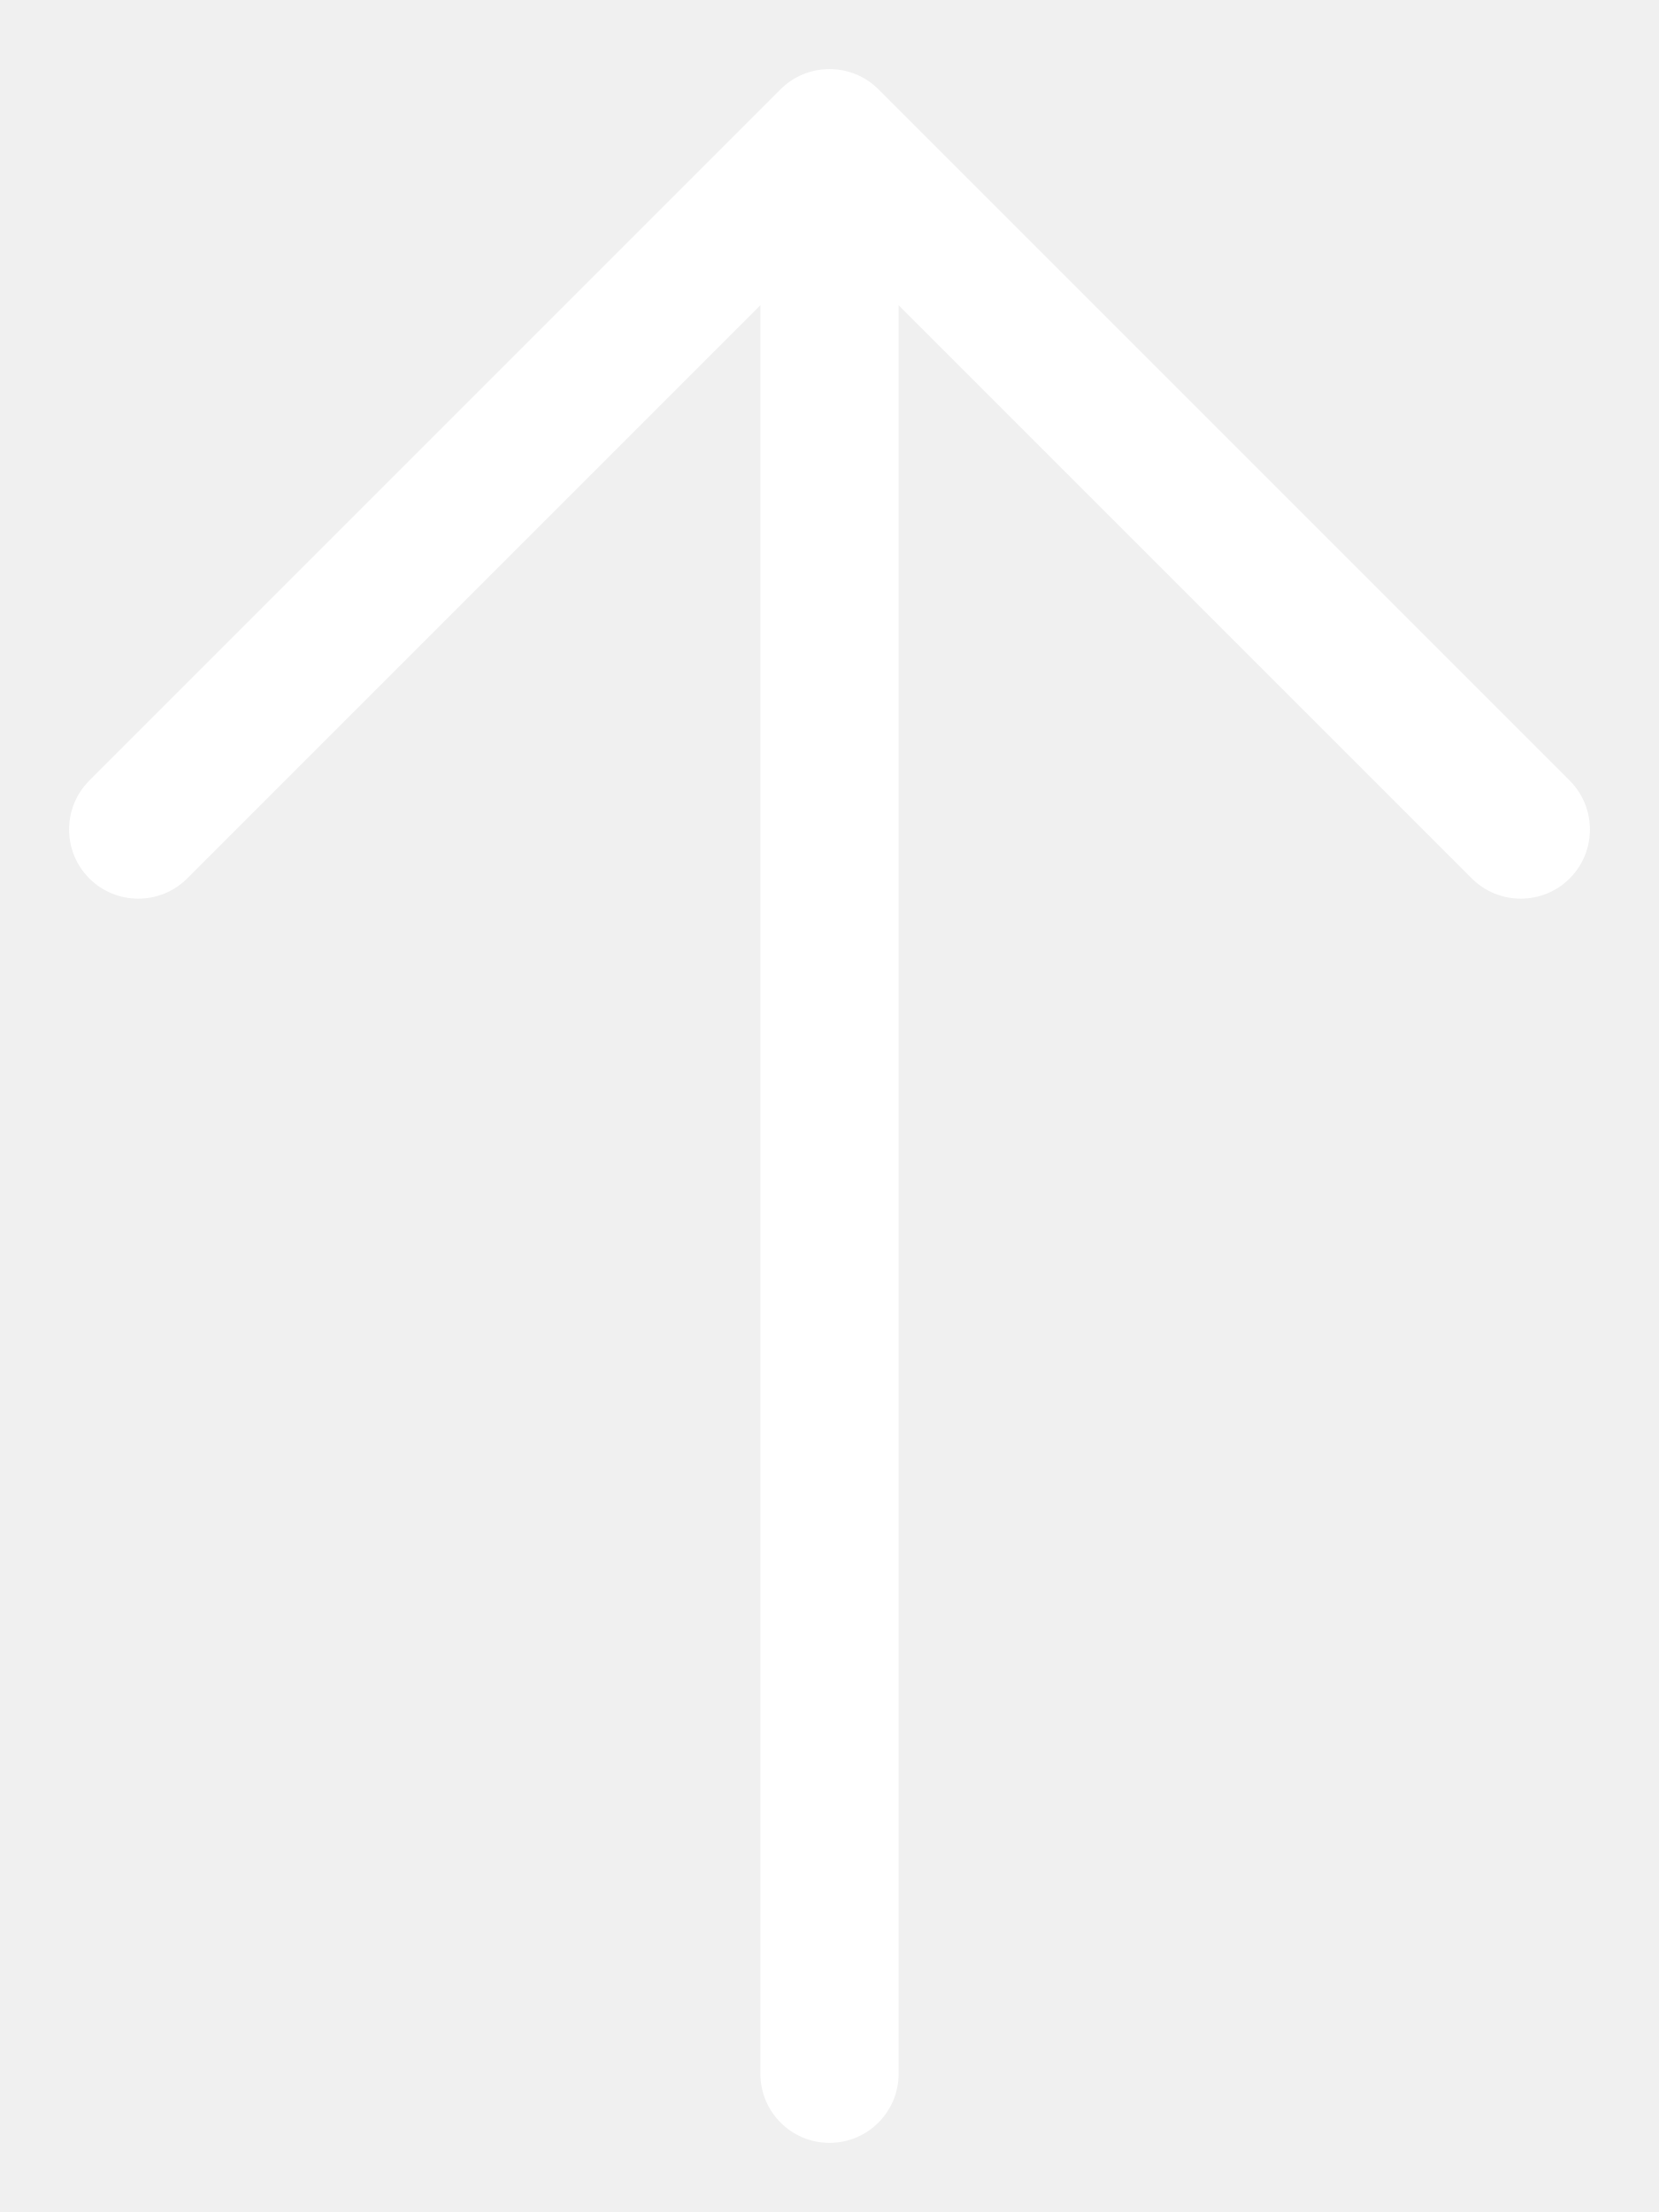
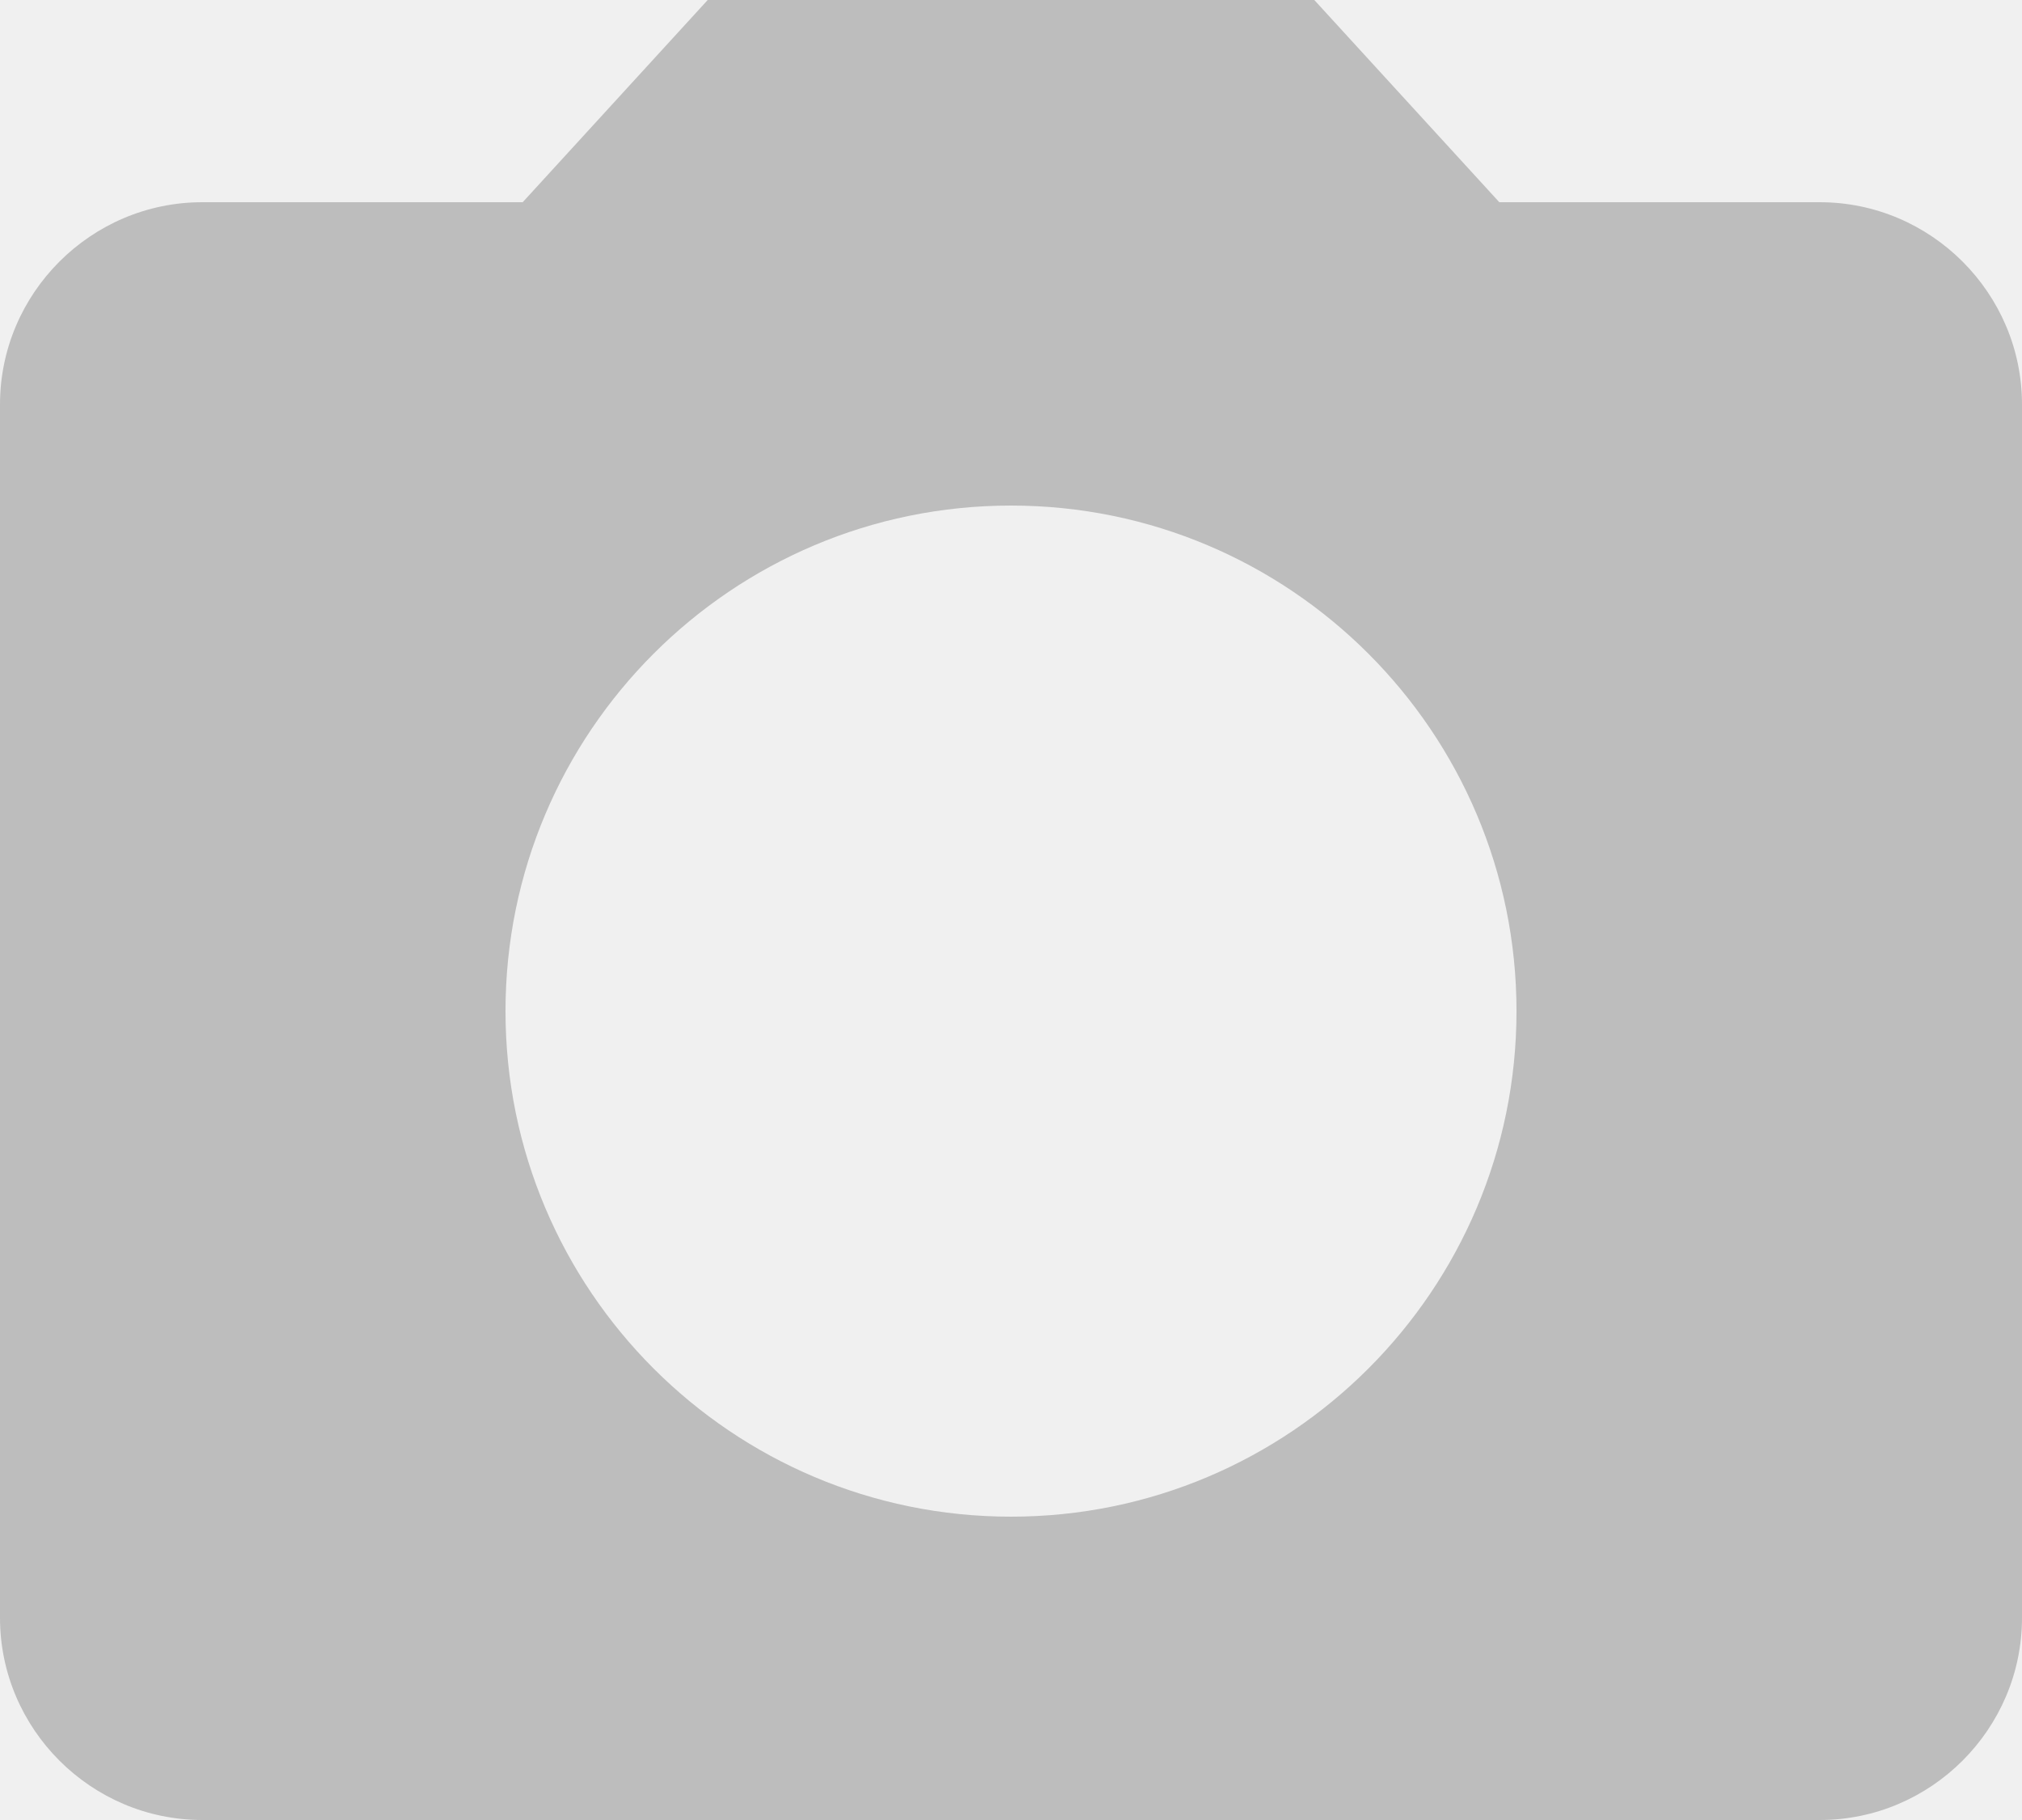
- <svg xmlns="http://www.w3.org/2000/svg" width="12" height="16" viewBox="0 0 12 16" fill="none">
-   <path d="M6 1L6.354 0.646C6.158 0.451 5.842 0.451 5.646 0.646L6 1ZM10.646 6.354C10.842 6.549 11.158 6.549 11.354 6.354C11.549 6.158 11.549 5.842 11.354 5.646L10.646 6.354ZM0.646 5.646C0.451 5.842 0.451 6.158 0.646 6.354C0.842 6.549 1.158 6.549 1.354 6.354L0.646 5.646ZM5.5 15C5.5 15.276 5.724 15.5 6 15.5C6.276 15.5 6.5 15.276 6.5 15H5.5ZM5.646 1.354L10.646 6.354L11.354 5.646L6.354 0.646L5.646 1.354ZM5.646 0.646L0.646 5.646L1.354 6.354L6.354 1.354L5.646 0.646ZM5.5 1V8H6.5V1H5.5ZM5.5 8V15H6.5V8H5.5Z" fill="white" />
+ <svg xmlns="http://www.w3.org/2000/svg" width="20" height="18" viewBox="0 0 20 18" fill="none">
+   <path d="M7 0L5.17 2H2C0.9 2 0 2.9 0 4V16C0 17.1 0.9 18 2 18H18C19.1 18 20 17.1 20 16V4C20 2.9 19.1 2 18 2H14.83L13 0H7ZM10 15C7.24 15 5 12.76 5 10C5 7.24 7.24 5 10 5C12.76 5 15 7.24 15 10C15 12.76 12.76 15 10 15Z" fill="#BDBDBD" />
</svg>
